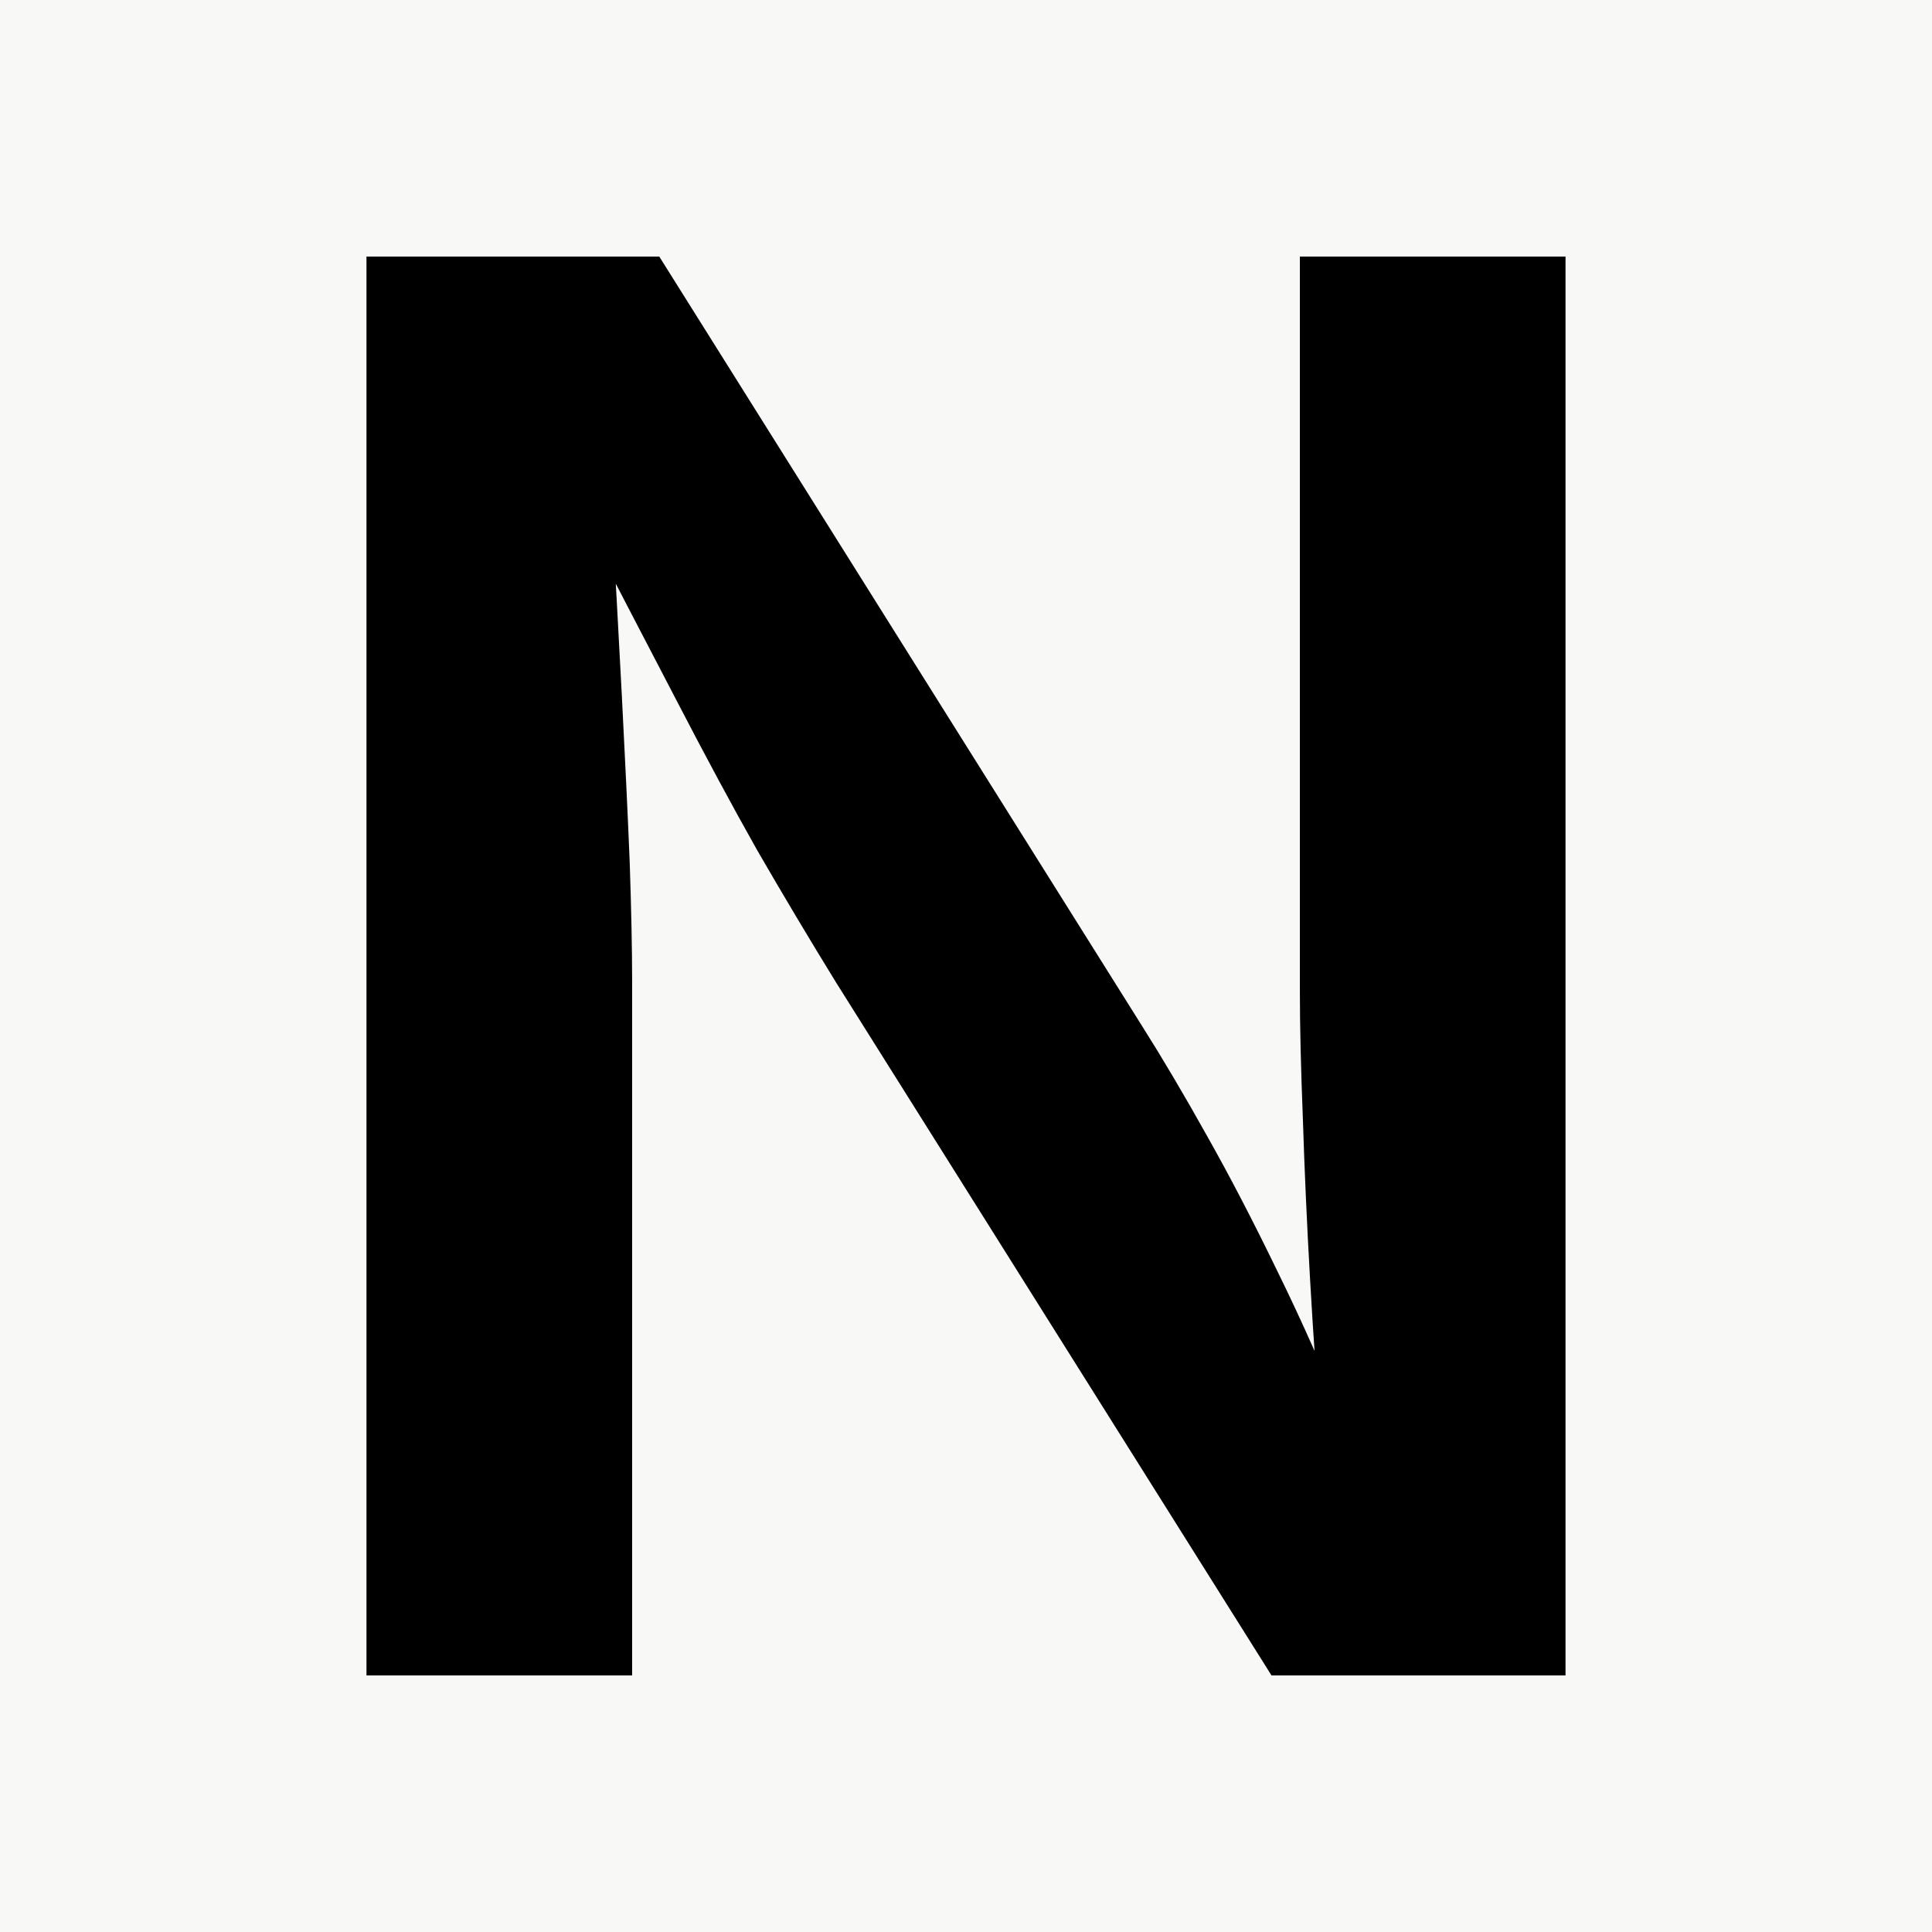
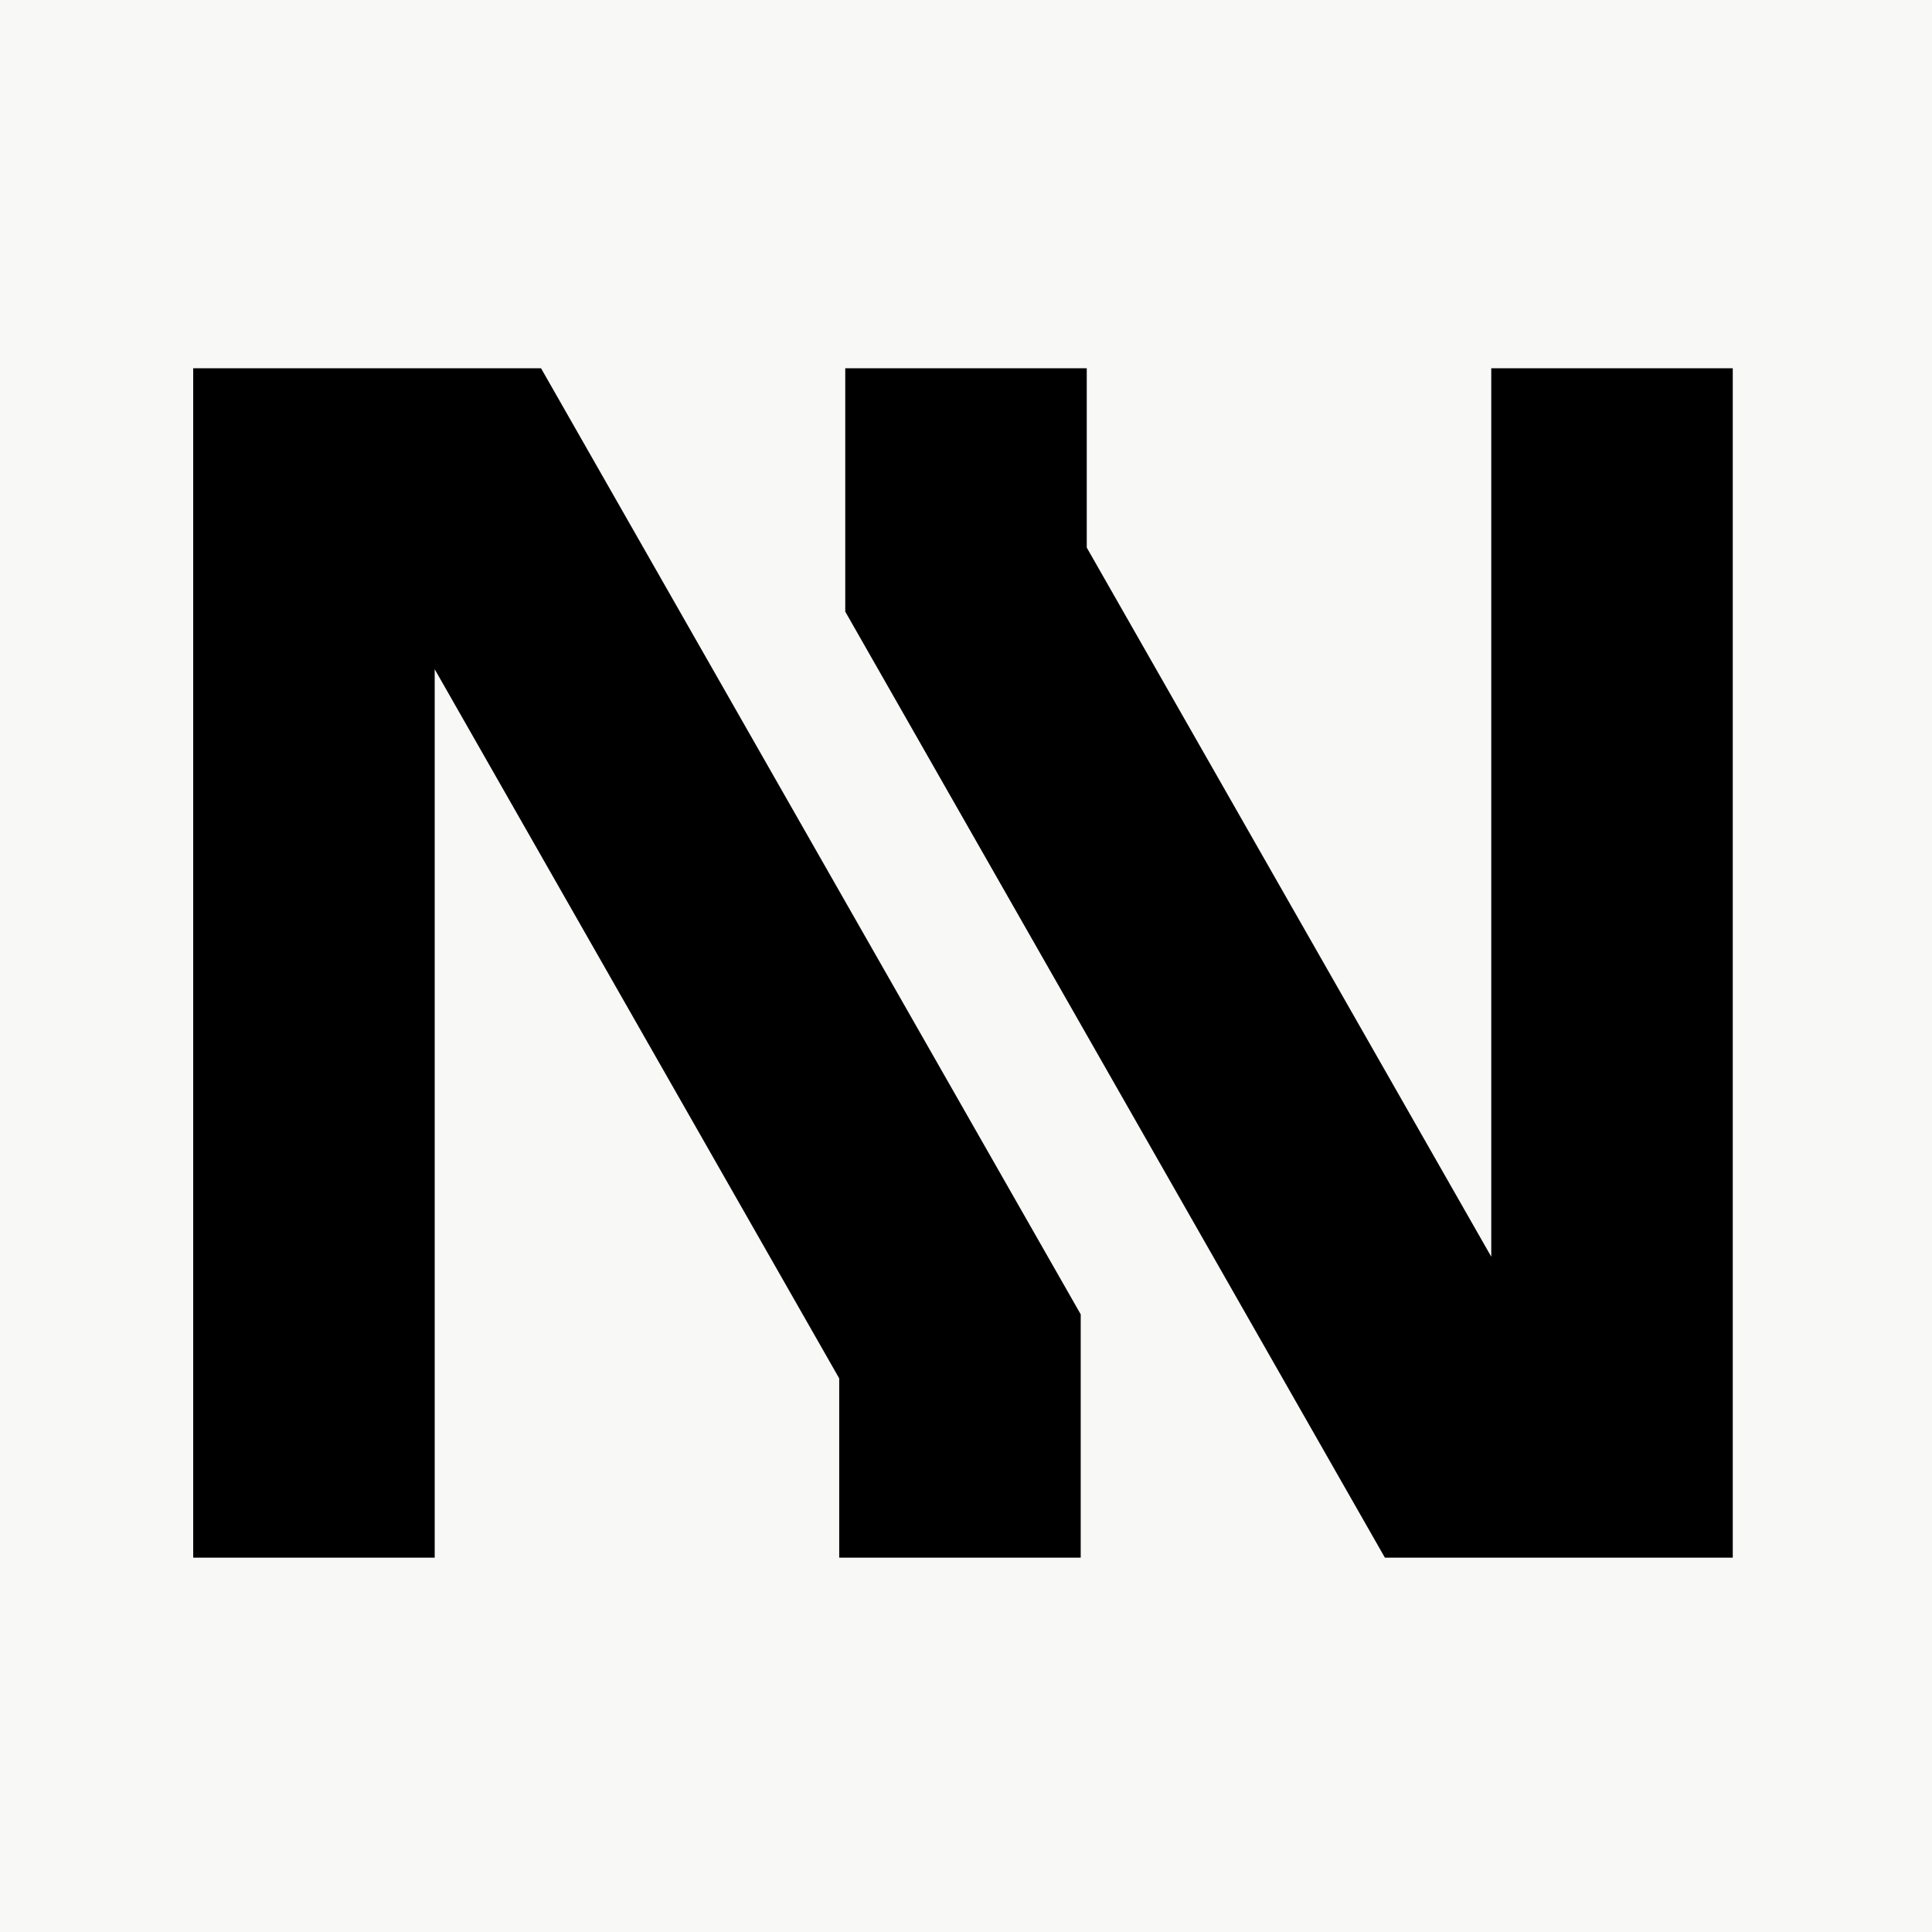
- <svg xmlns="http://www.w3.org/2000/svg" viewBox="0 0 32 32">
+ <svg xmlns="http://www.w3.org/2000/svg" viewBox="0 0 128 128">
  <style>
    .bg { fill: #f8f8f7 }
-     .fg { fill: #000 }
+     .fg { fill: none; stroke: #000; stroke-width: 20; stroke-linecap: square }
    @media (prefers-color-scheme: dark) {
      .bg { fill: #141413 }
-       .fg { fill: #f3f2ef }
+       .fg { stroke: #f3f2ef }
    }
  </style>
-   <rect class="bg" width="32" height="32" />
-   <path class="fg" d="M6.07 27.75V4.25H10.92L18.92 17Q19.42 17.79 19.99 18.81Q20.56 19.82 21.16 21.06Q21.77 22.3 22.37 23.79L21.89 23.91Q21.78 22.62 21.7 21.21Q21.62 19.81 21.58 18.54Q21.53 17.28 21.53 16.42V4.25H25.93V27.75H21.06L13.84 16.26Q13.17 15.17 12.54 14.08Q11.92 12.98 11.21 11.61Q10.49 10.23 9.51 8.34L10.12 8.27Q10.22 9.99 10.3 11.53Q10.38 13.07 10.43 14.28Q10.47 15.49 10.47 16.24V27.75Z" />
+   <rect class="bg" width="128" height="128" />
+   <g class="fg" transform="translate(12.8 24.4) scale(0.8)">
+     <path d="M10 88.5V10H23L63.5 81V88.5" />
+     <path d="M117.5 10V88.5H104.5L64 17.5V10" />
+   </g>
</svg>
